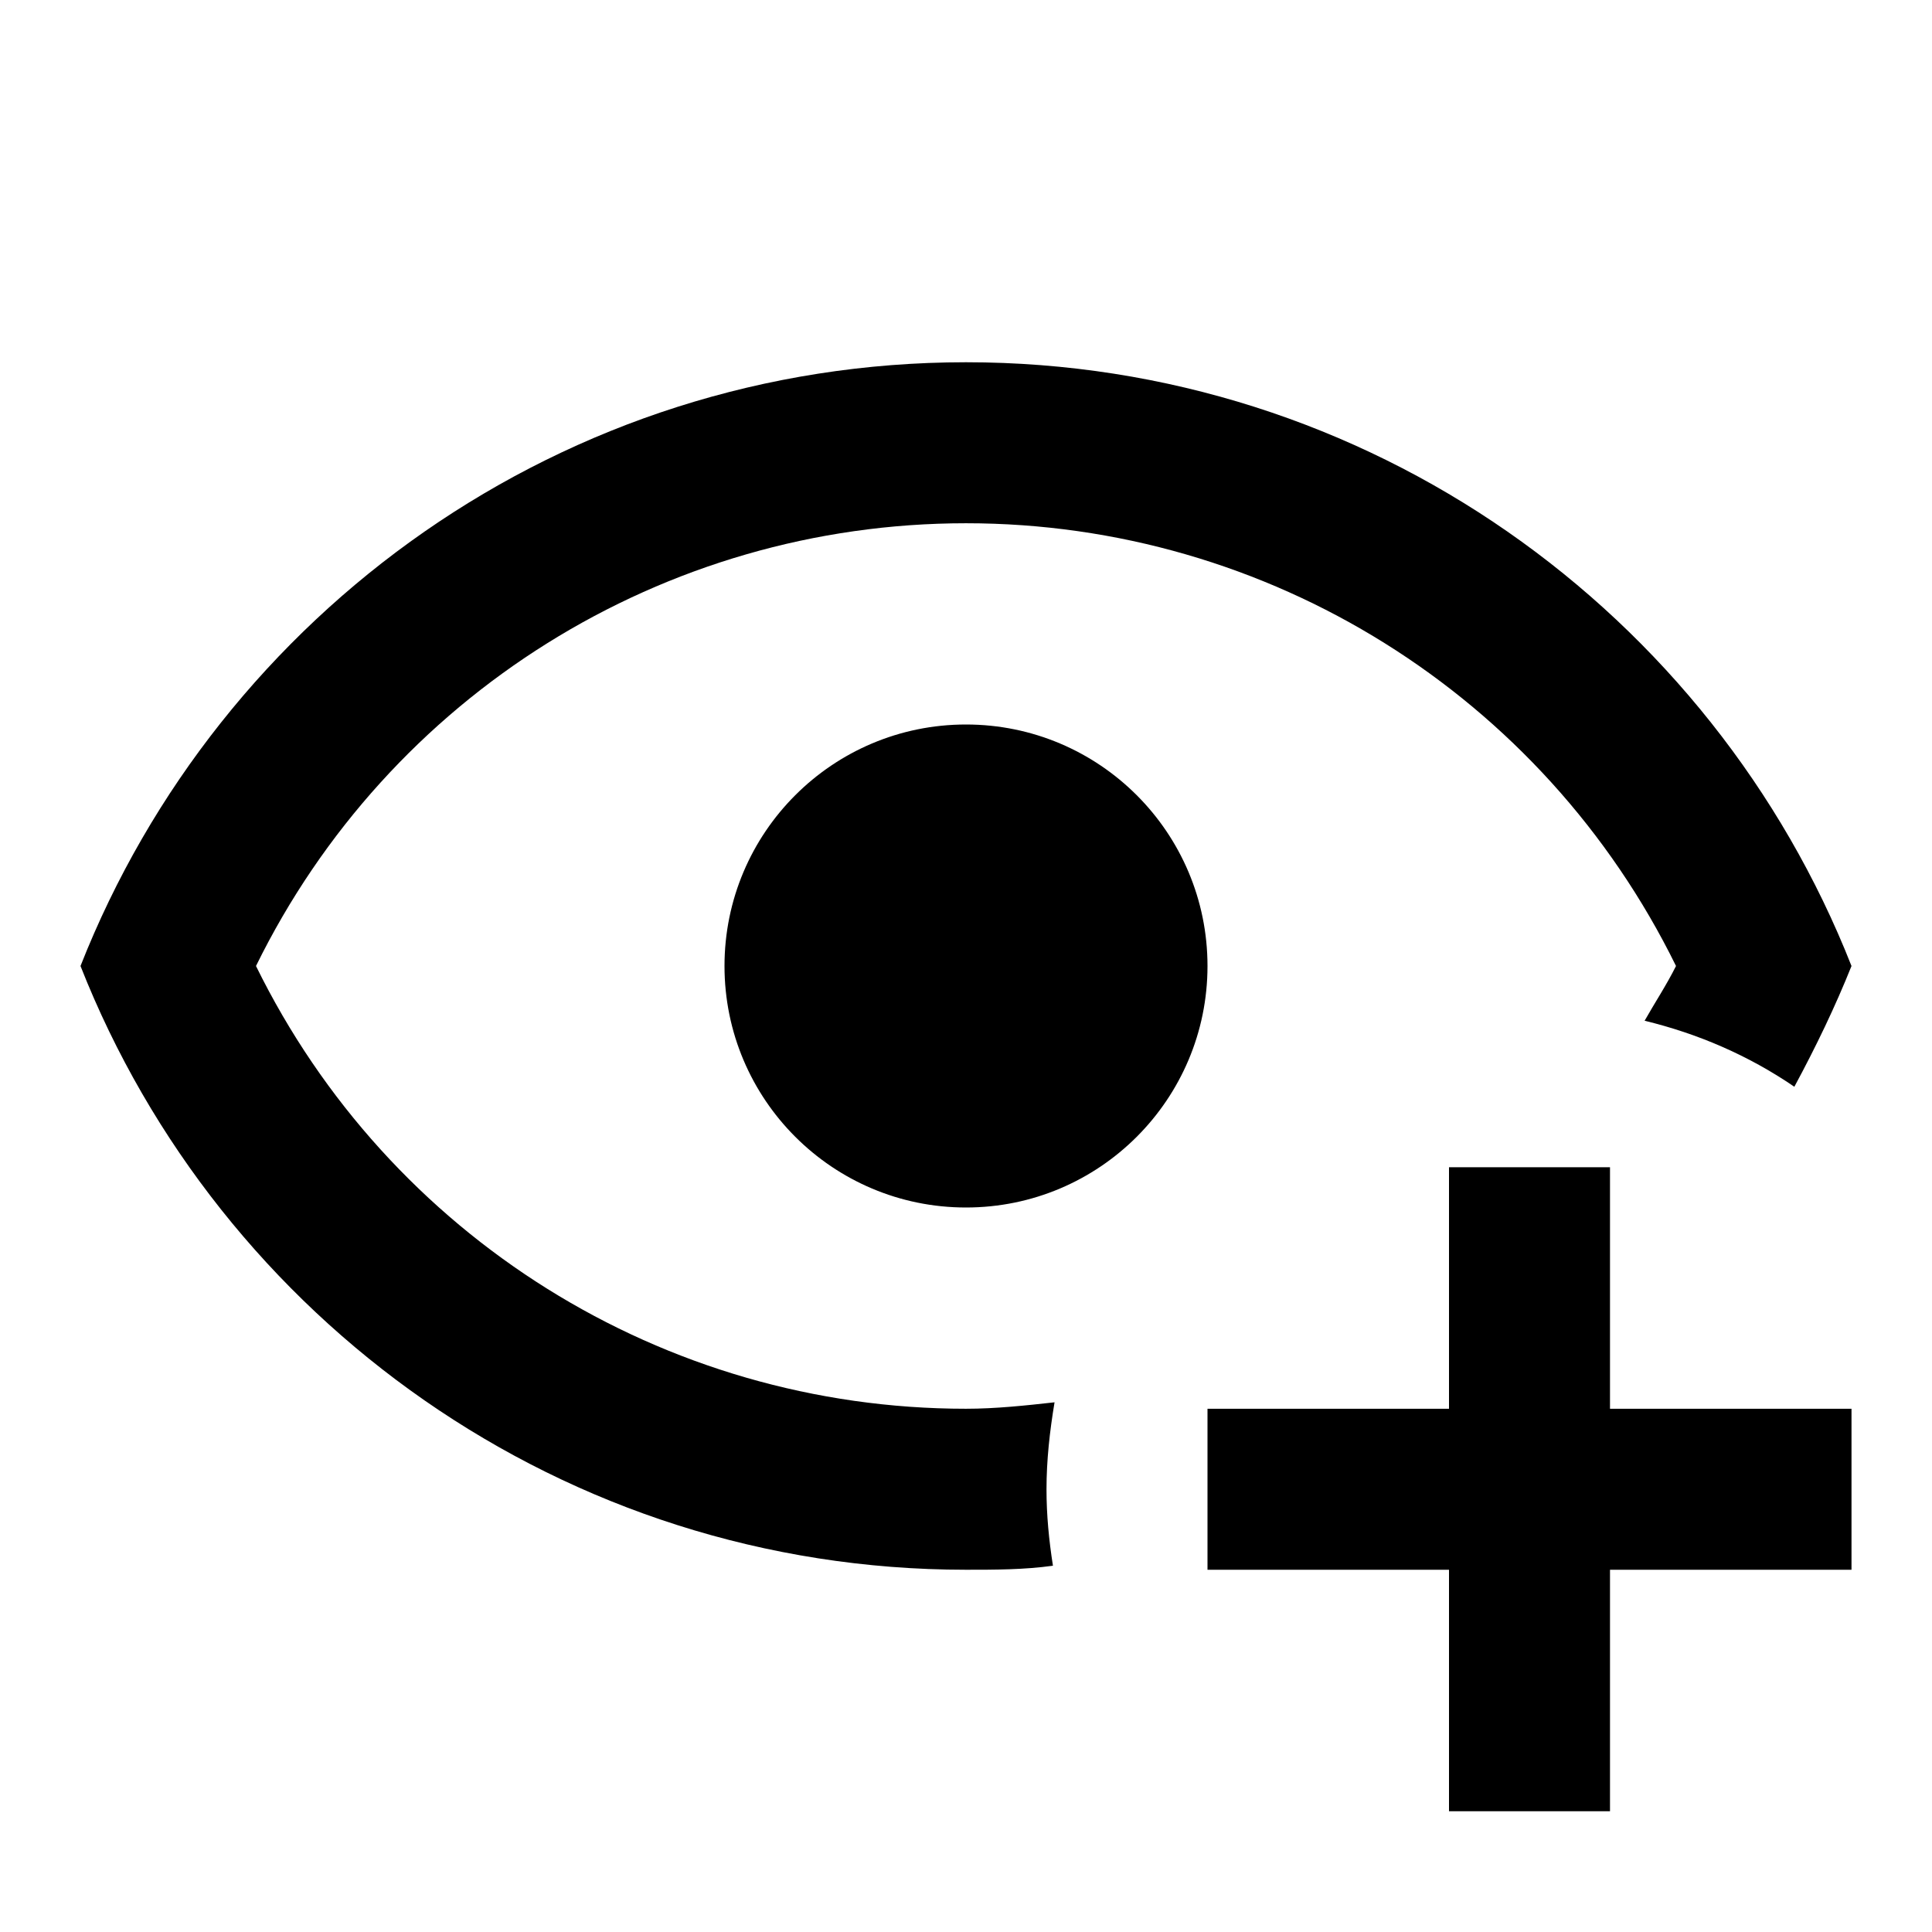
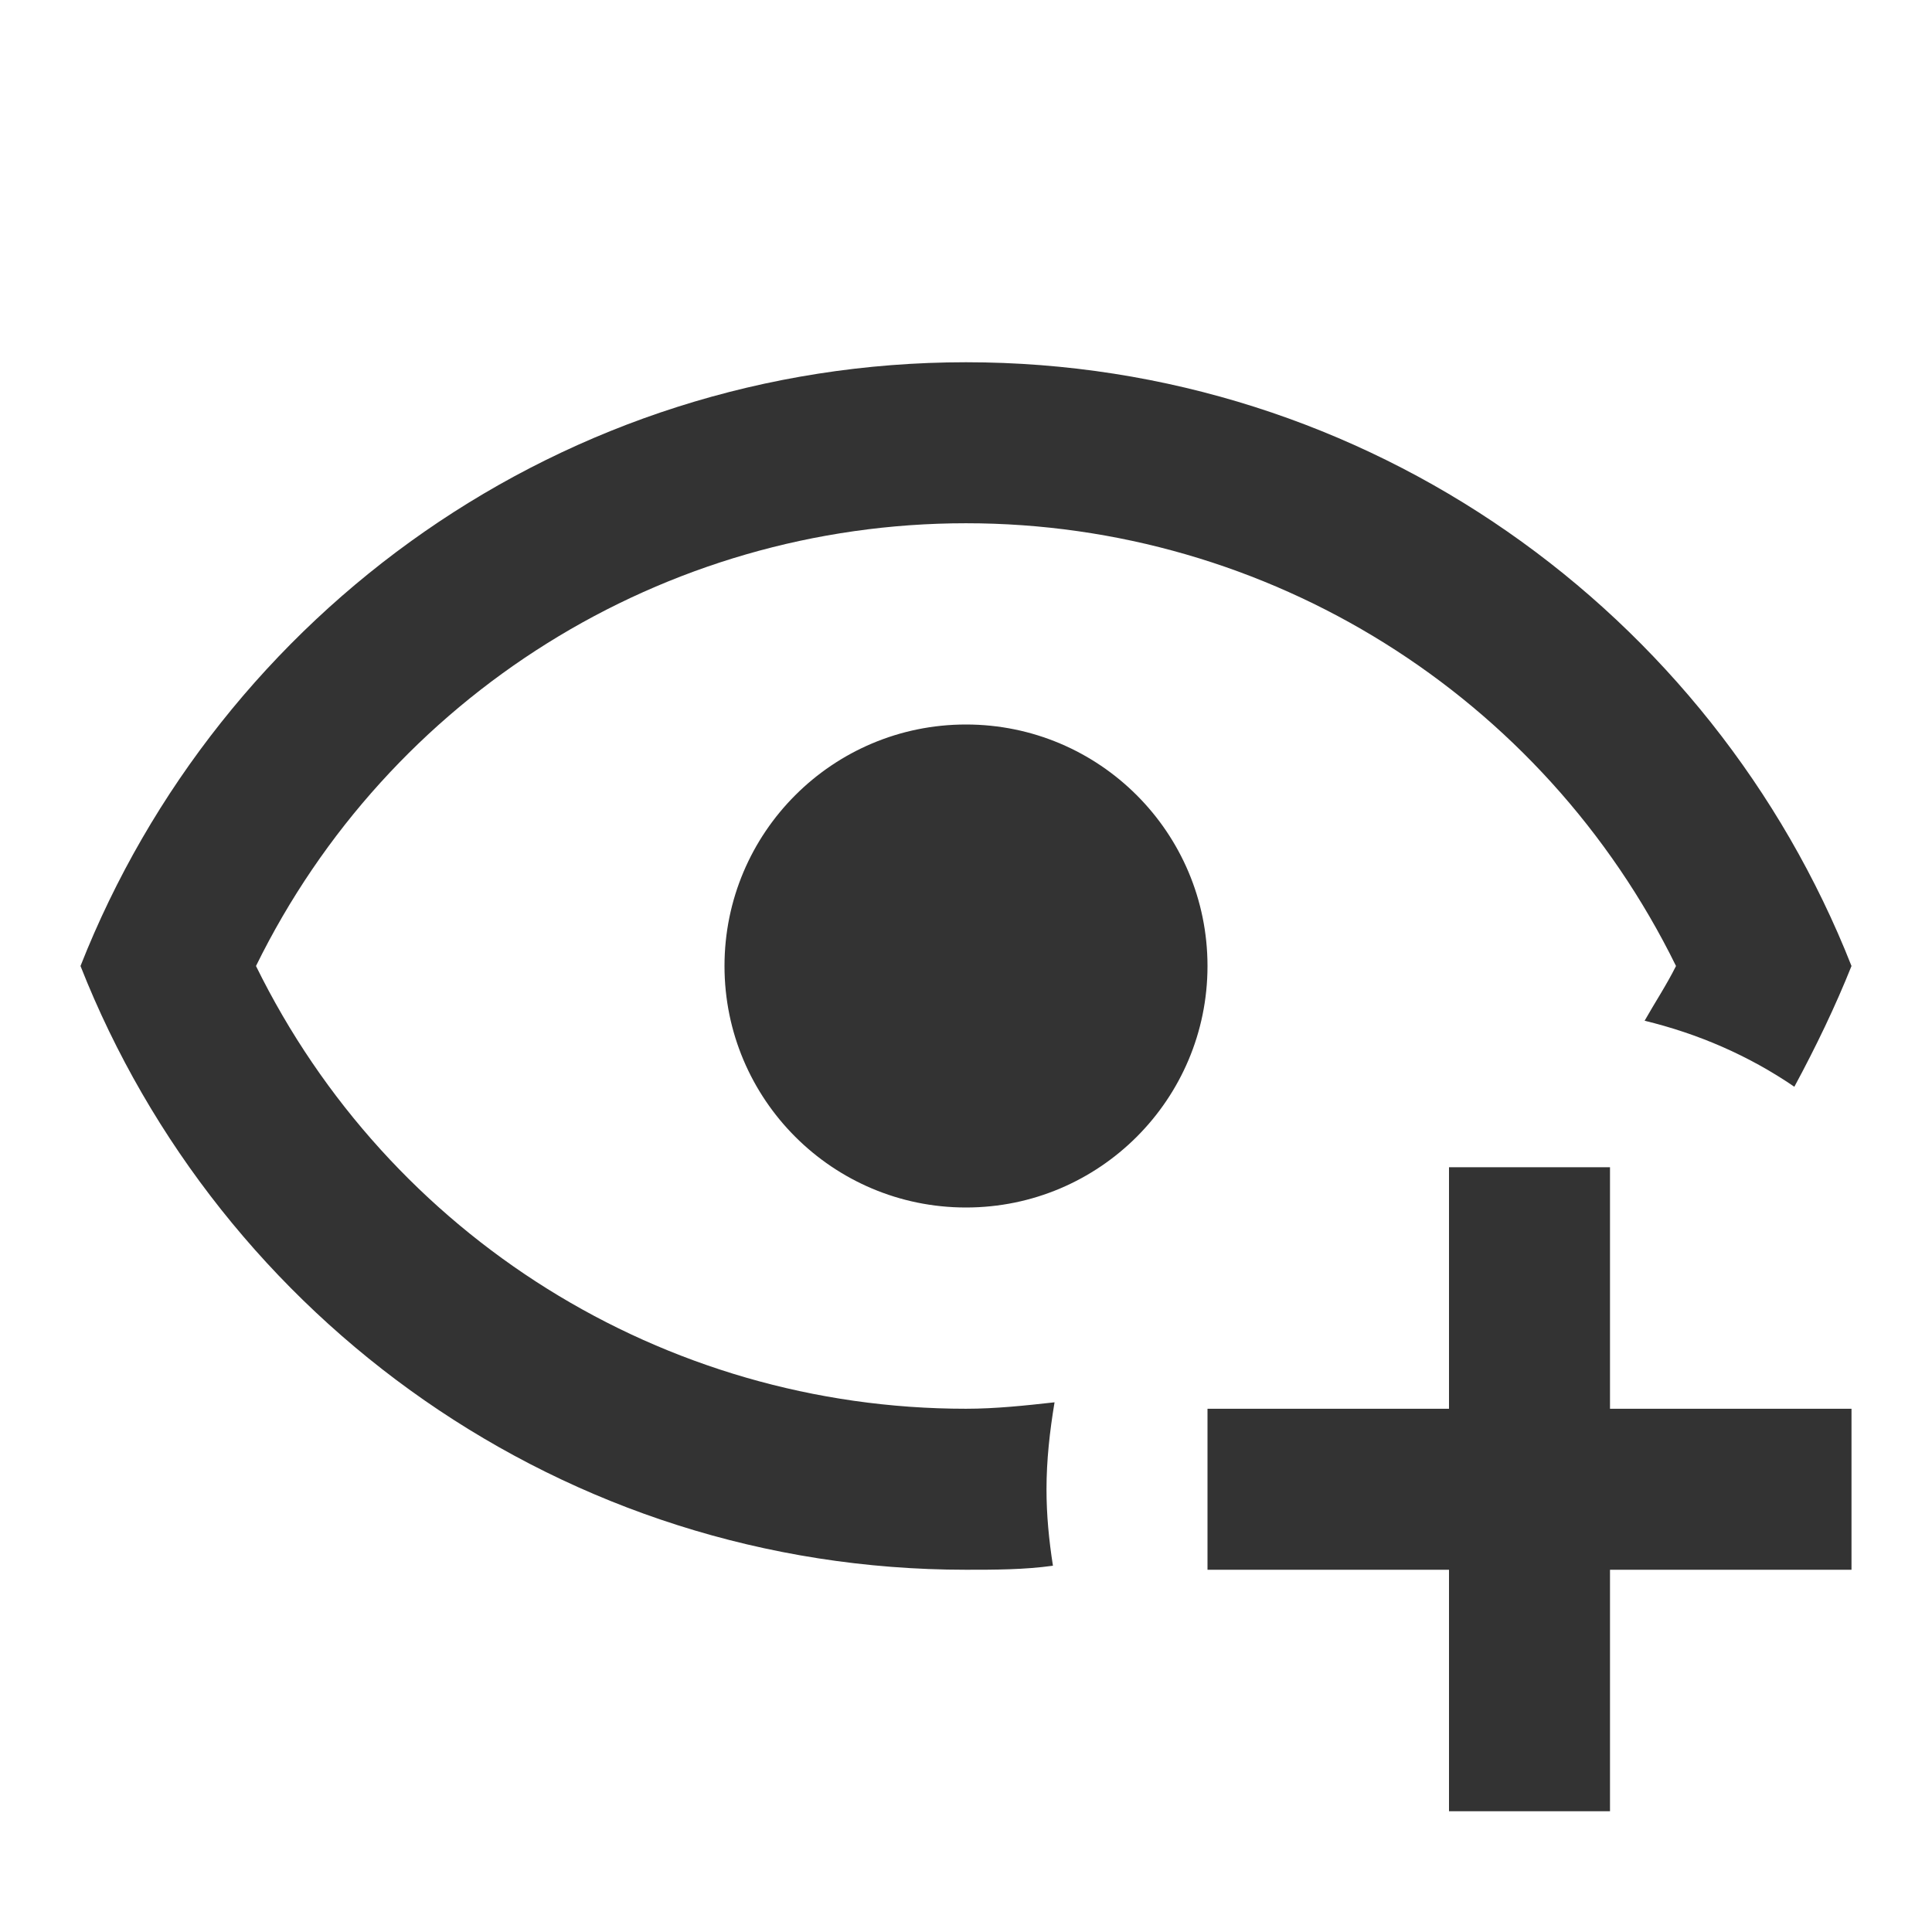
<svg xmlns="http://www.w3.org/2000/svg" version="1.1" width="24" height="24" viewBox="0 0 24 24">
-   <path d="M12,4.5C7,4.5 2.73,7.61 1,12C2.73,16.39 7,19.5 12,19.5C12.36,19.5 12.72,19.5 13.08,19.45C13.03,19.13 13,18.82 13,18.5C13,18.14 13.04,17.78 13.1,17.42C12.74,17.46 12.37,17.5 12,17.5C8.24,17.5 4.83,15.36 3.18,12C4.83,8.64 8.24,6.5 12,6.5C15.76,6.5 19.17,8.64 20.82,12C20.7,12.24 20.56,12.45 20.43,12.68C21.09,12.84 21.72,13.11 22.29,13.5C22.56,13 22.8,12.5 23,12C21.27,7.61 17,4.5 12,4.5M12,9A3,3 0 0,0 9,12A3,3 0 0,0 12,15A3,3 0 0,0 15,12A3,3 0 0,0 12,9M18,14.5V17.5H15V19.5H18V22.5H20V19.5H23V17.5H20V14.5H18Z" />
+   <path d="M12,4.5C7,4.5 2.73,7.61 1,12C2.73,16.39 7,19.5 12,19.5C12.36,19.5 12.72,19.5 13.08,19.45C13.03,19.13 13,18.82 13,18.5C13,18.14 13.04,17.78 13.1,17.42C12.74,17.46 12.37,17.5 12,17.5C8.24,17.5 4.83,15.36 3.18,12C4.83,8.64 8.24,6.5 12,6.5C15.76,6.5 19.17,8.64 20.82,12C20.7,12.24 20.56,12.45 20.43,12.68C21.09,12.84 21.72,13.11 22.29,13.5C22.56,13 22.8,12.5 23,12C21.27,7.61 17,4.5 12,4.5M12,9A3,3 0 0,0 9,12A3,3 0 0,0 12,15A3,3 0 0,0 15,12A3,3 0 0,0 12,9M18,14.5V17.5H15V19.5H18V22.5H20V19.5H23V17.5H20V14.5H18Z" fill="#333" />
</svg>
